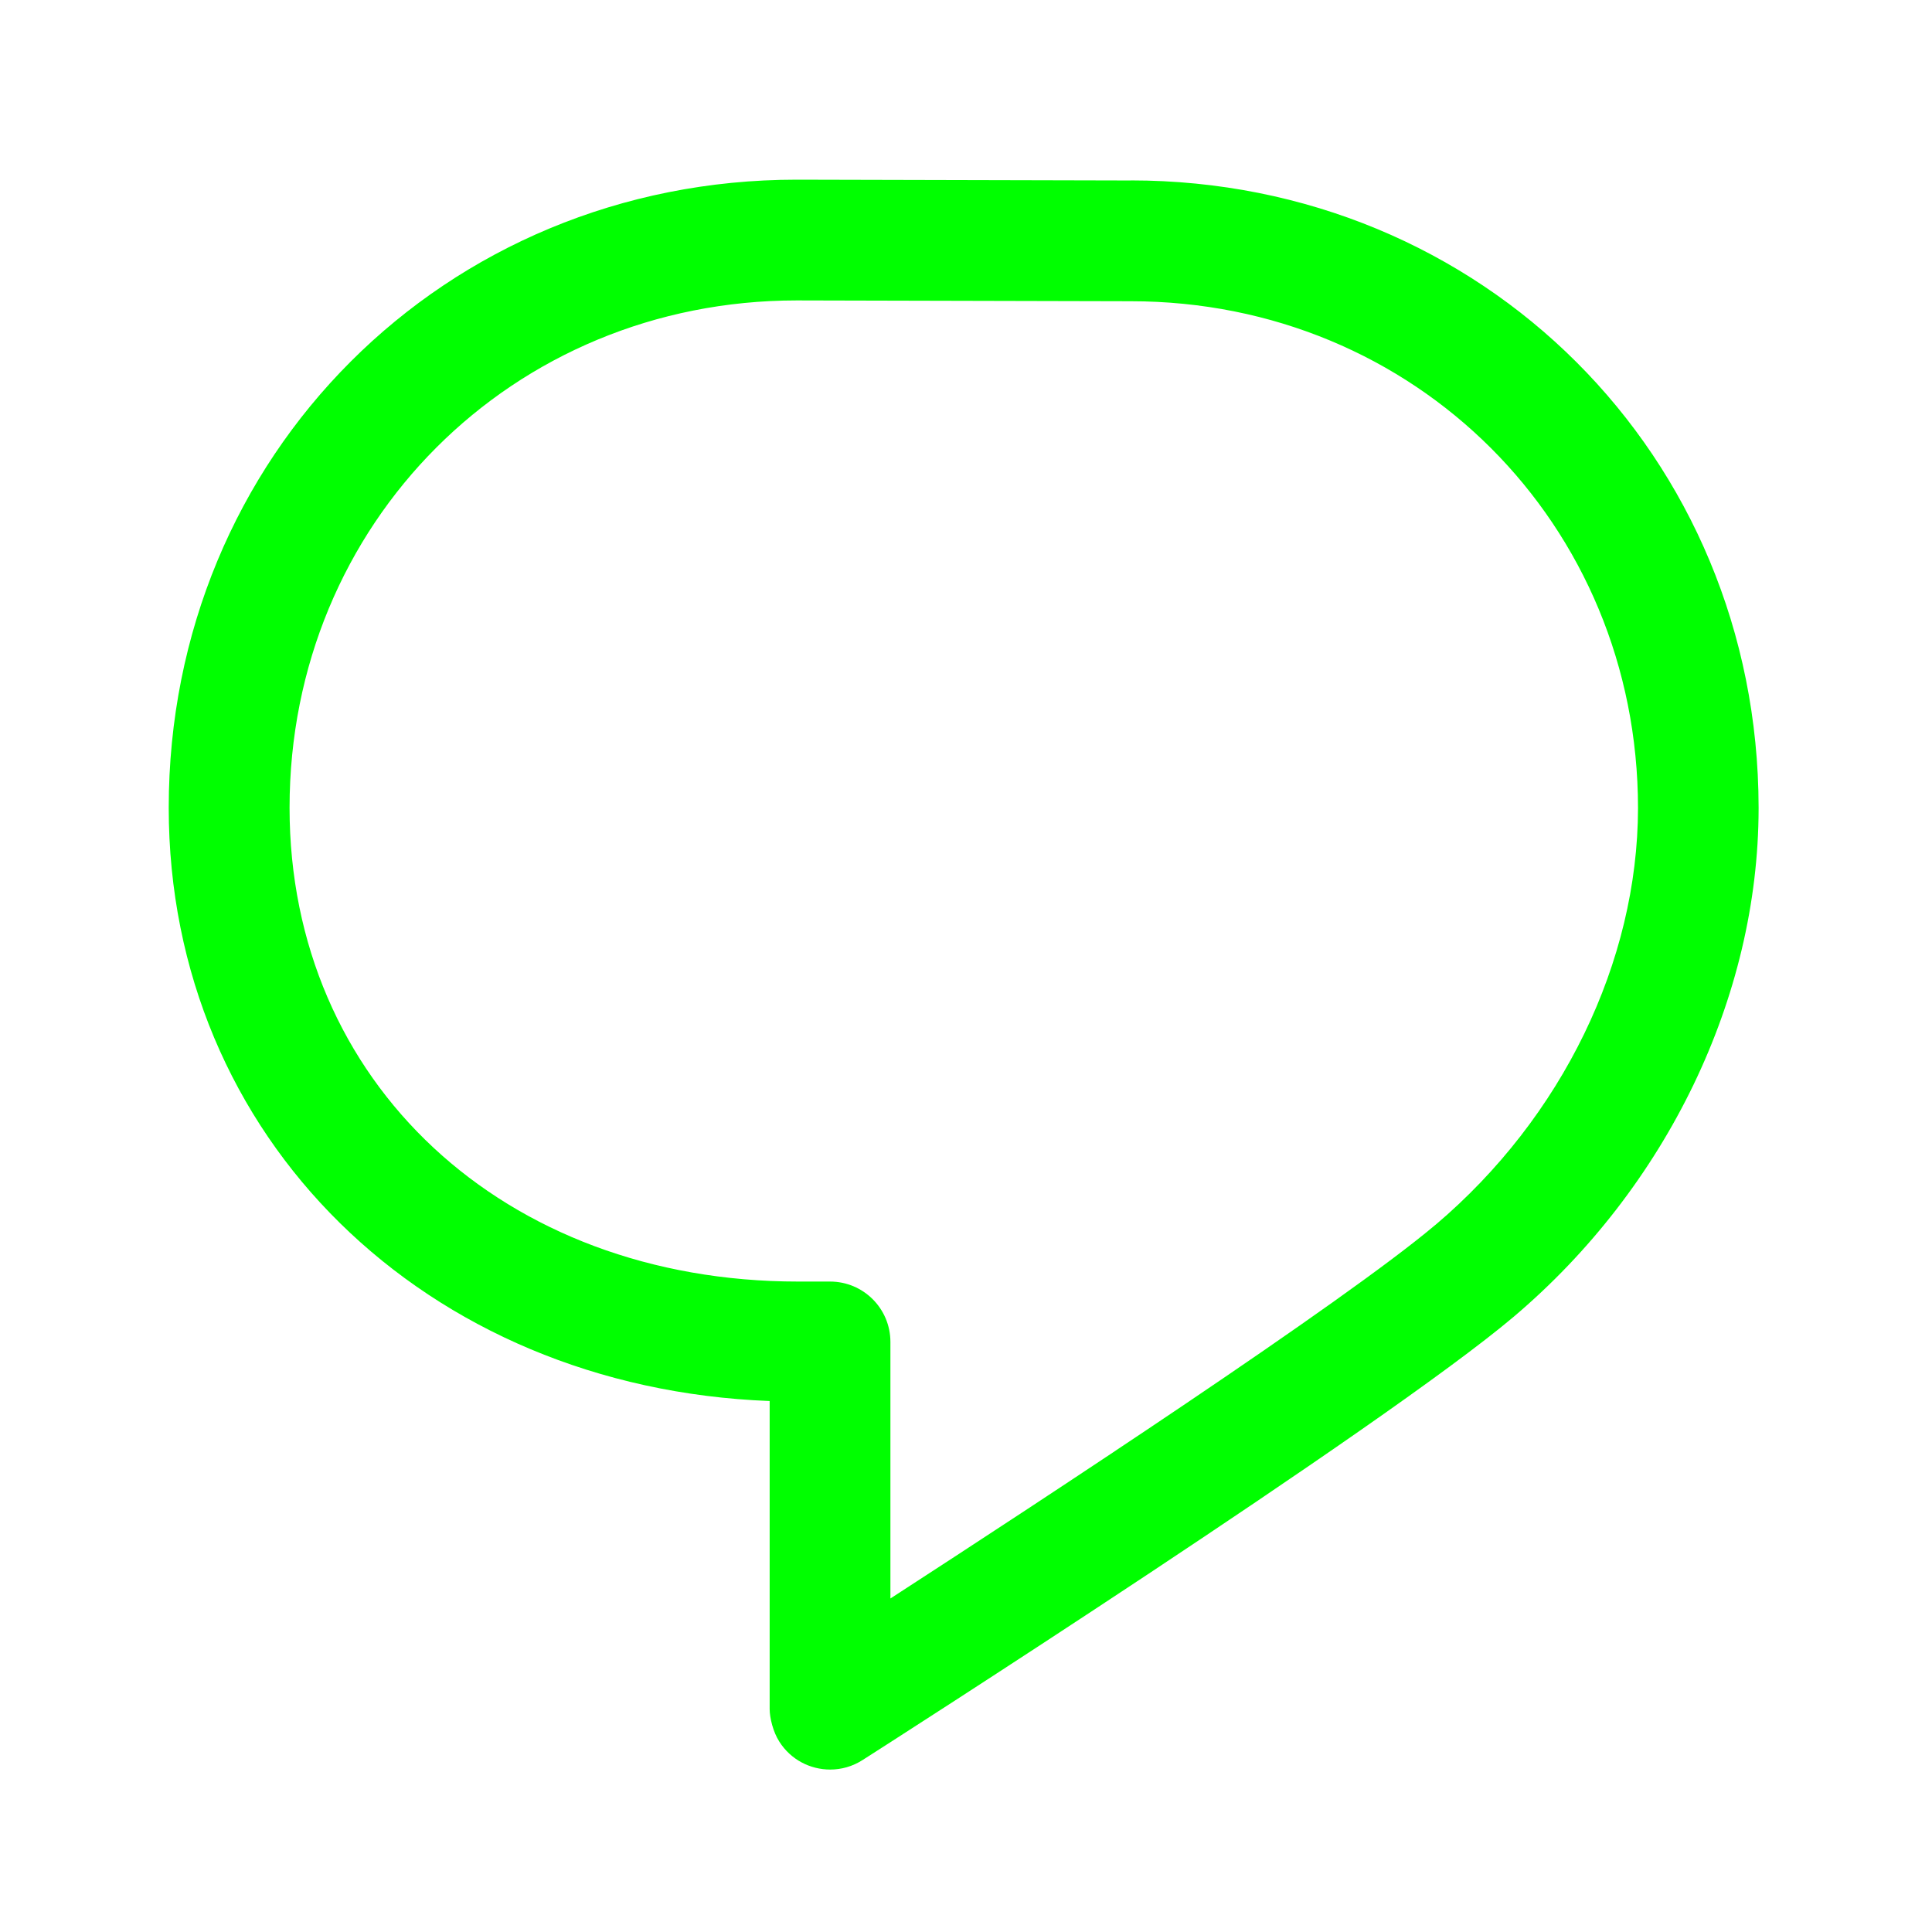
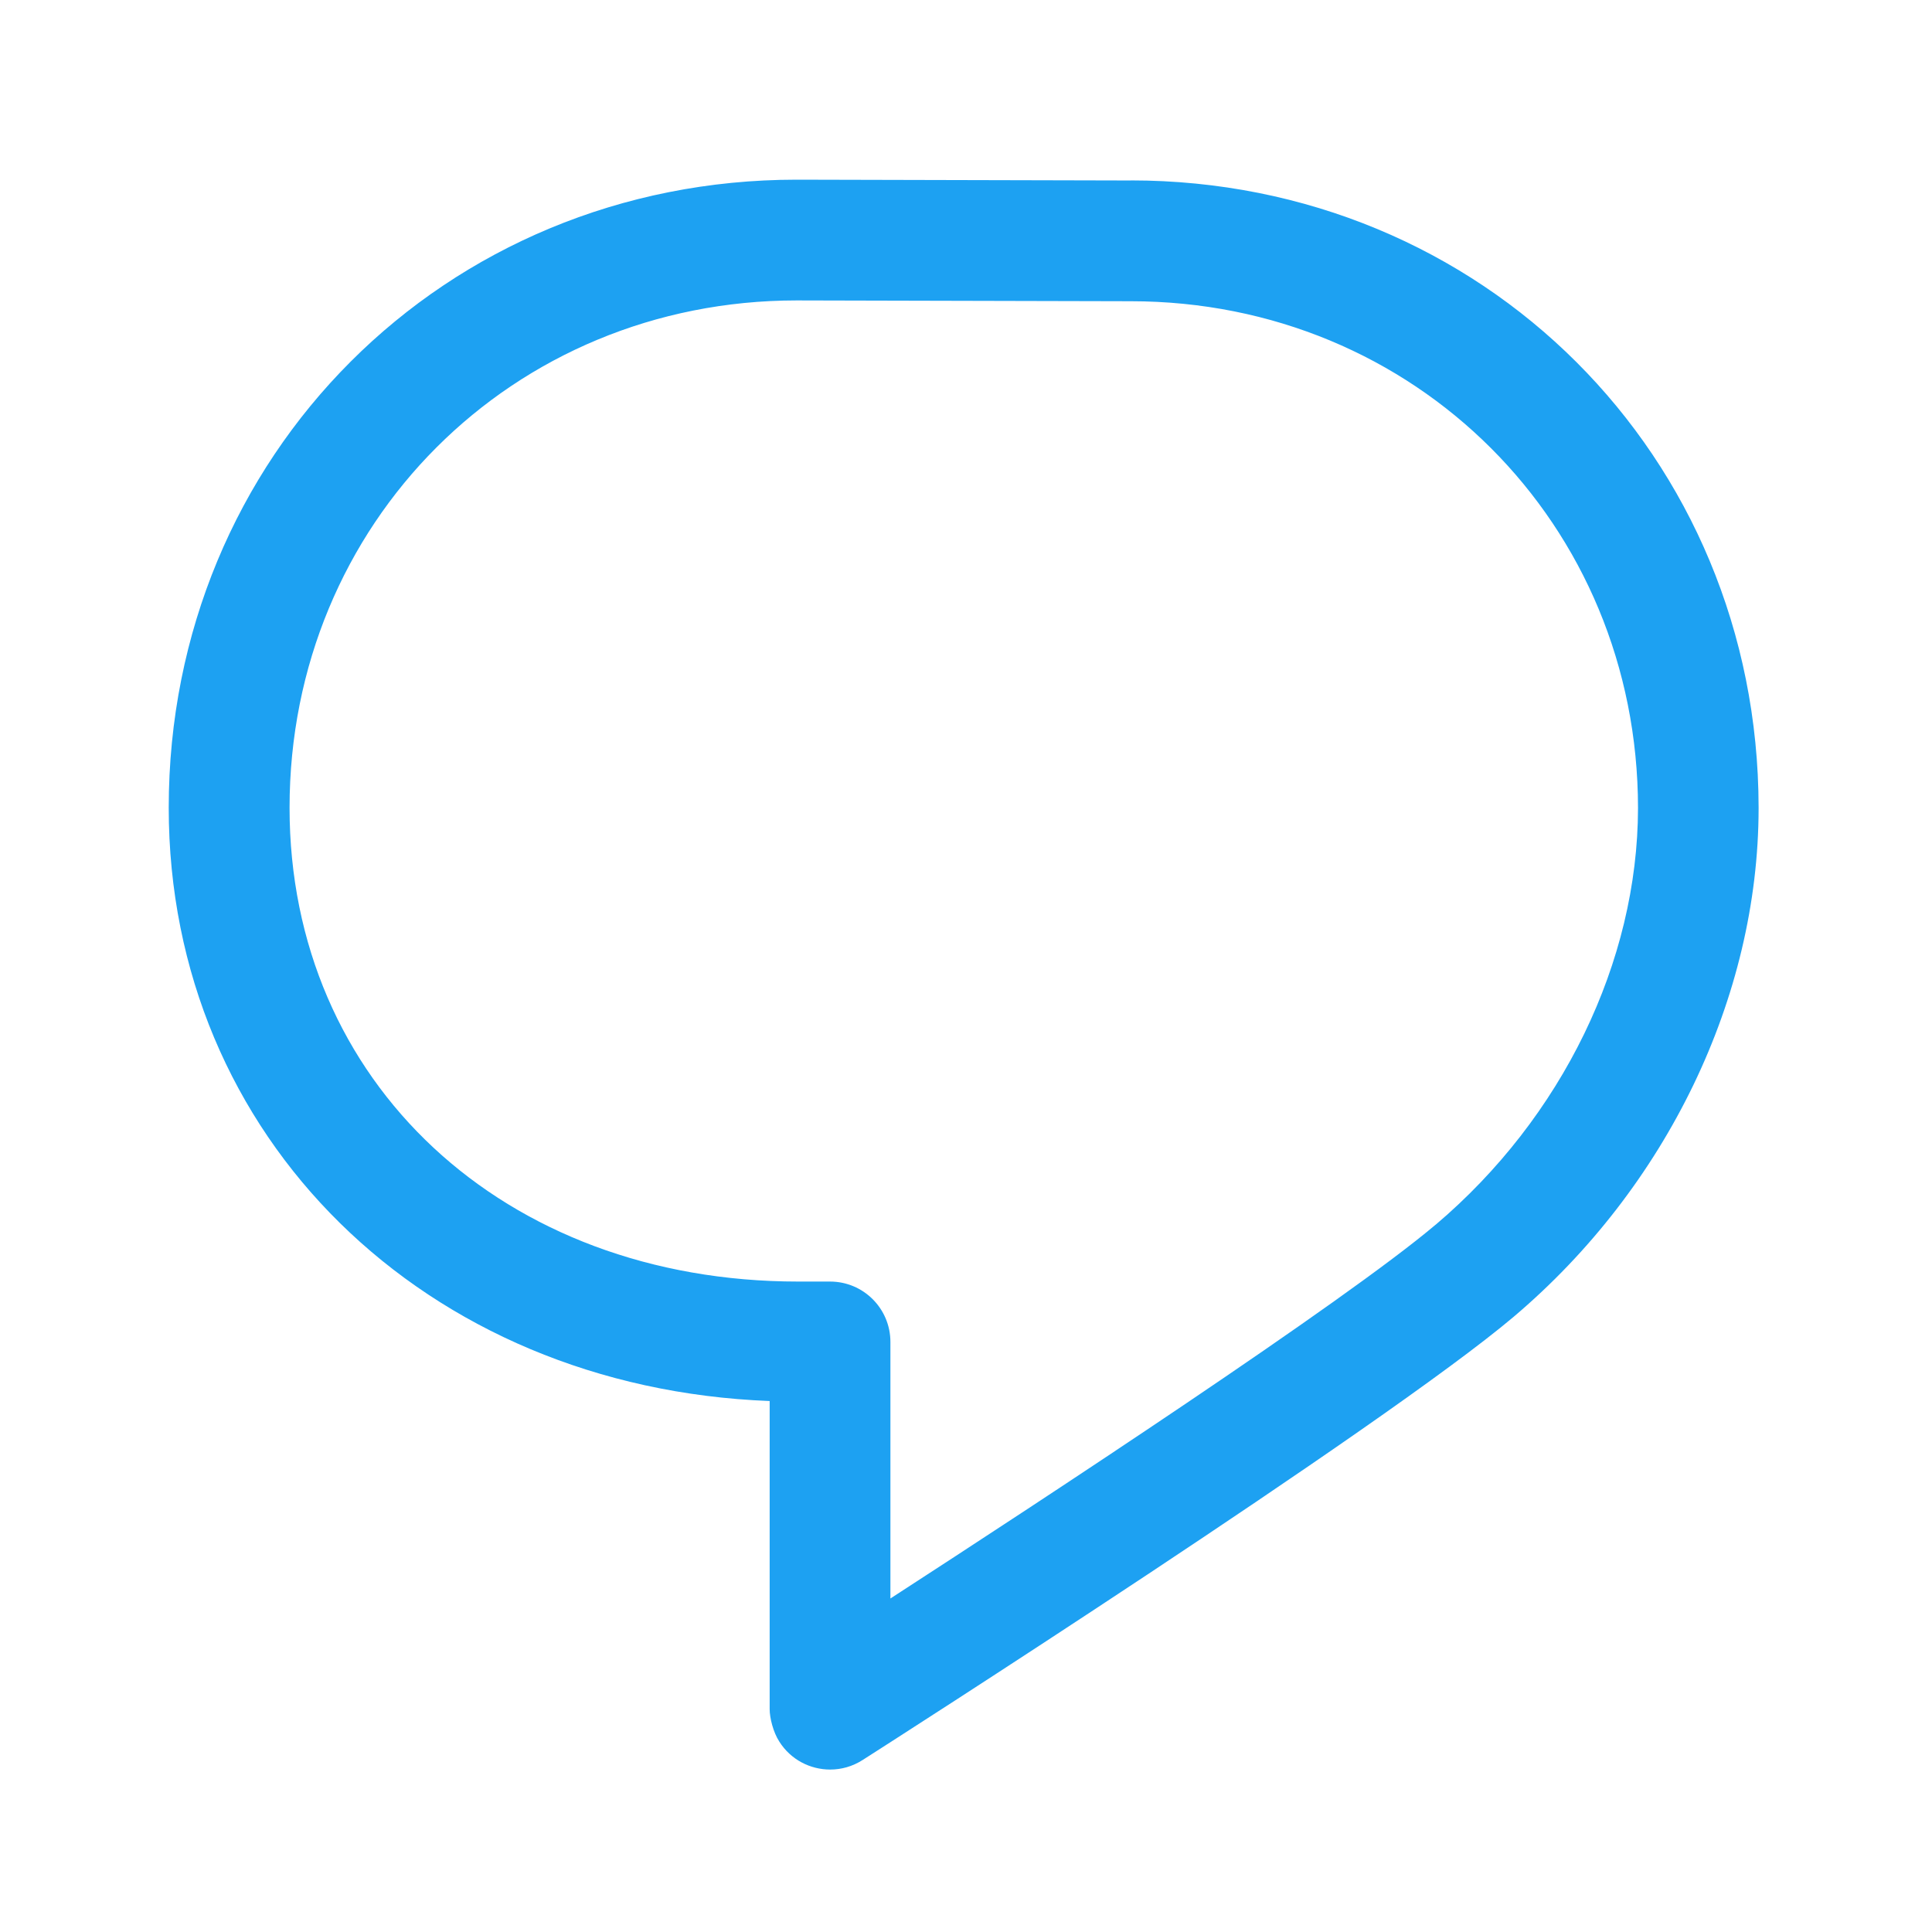
<svg xmlns="http://www.w3.org/2000/svg" width="24" height="24" viewBox="0 0 24 24" fill="none">
-   <path d="M14.046 2.242L9.898 2.232H9.896C5.522 2.232 2.096 5.659 2.096 10.034C2.096 14.132 5.282 17.24 9.561 17.404V21.232C9.561 21.34 9.605 21.518 9.681 21.635C9.823 21.86 10.065 21.982 10.313 21.982C10.451 21.982 10.59 21.944 10.715 21.864C10.979 21.696 17.188 17.724 18.803 16.358C20.705 14.748 21.843 12.388 21.846 10.046V10.029C21.84 5.662 18.416 2.242 14.046 2.241V2.242ZM17.833 15.214C16.699 16.174 12.971 18.619 11.061 19.857V16.67C11.061 16.256 10.726 15.92 10.311 15.92H9.915C6.255 15.92 3.597 13.444 3.597 10.034C3.597 6.5 6.365 3.732 9.897 3.732L14.044 3.742H14.046C17.578 3.742 20.346 6.508 20.348 10.038C20.345 11.948 19.406 13.882 17.834 15.214H17.833Z" fill="#0f0" />
+   <path d="M14.046 2.242L9.898 2.232H9.896C5.522 2.232 2.096 5.659 2.096 10.034C2.096 14.132 5.282 17.24 9.561 17.404V21.232C9.561 21.34 9.605 21.518 9.681 21.635C9.823 21.86 10.065 21.982 10.313 21.982C10.451 21.982 10.59 21.944 10.715 21.864C10.979 21.696 17.188 17.724 18.803 16.358C20.705 14.748 21.843 12.388 21.846 10.046V10.029C21.84 5.662 18.416 2.242 14.046 2.241V2.242ZM17.833 15.214C16.699 16.174 12.971 18.619 11.061 19.857V16.67C11.061 16.256 10.726 15.92 10.311 15.92H9.915C6.255 15.92 3.597 13.444 3.597 10.034C3.597 6.5 6.365 3.732 9.897 3.732L14.044 3.742H14.046C17.578 3.742 20.346 6.508 20.348 10.038C20.345 11.948 19.406 13.882 17.834 15.214H17.833Z" fill="#1DA1F2" />
</svg>
